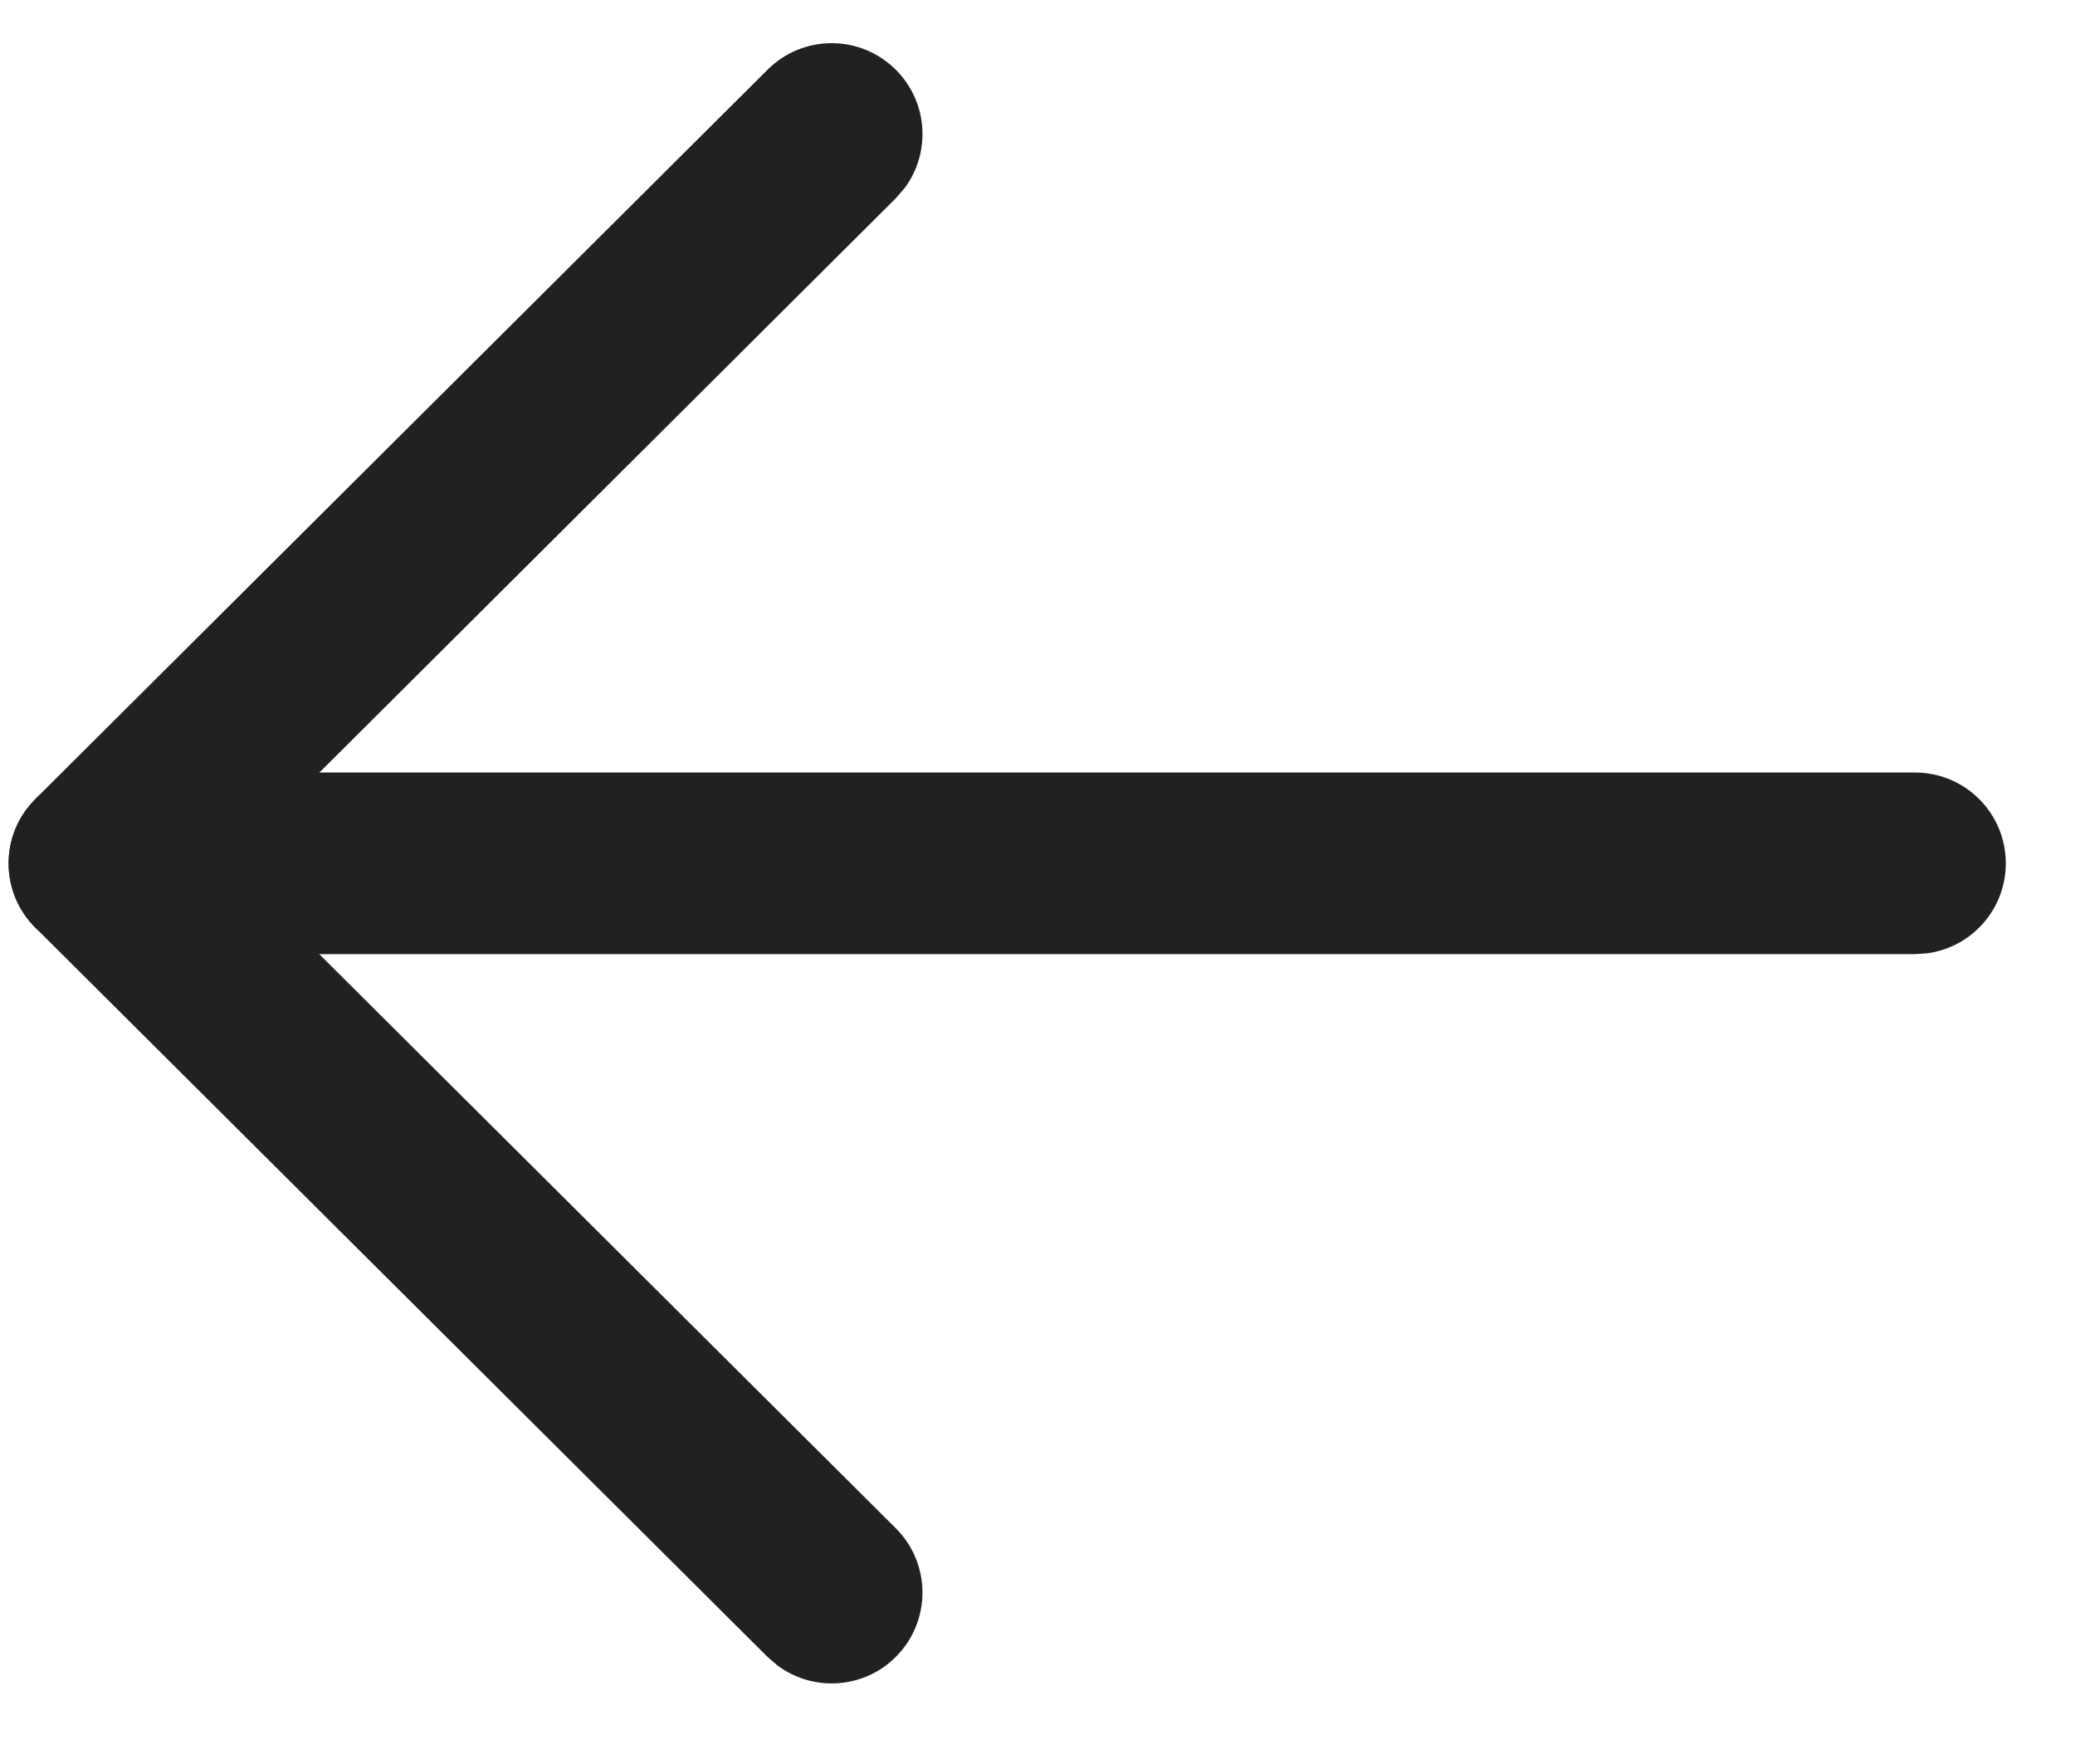
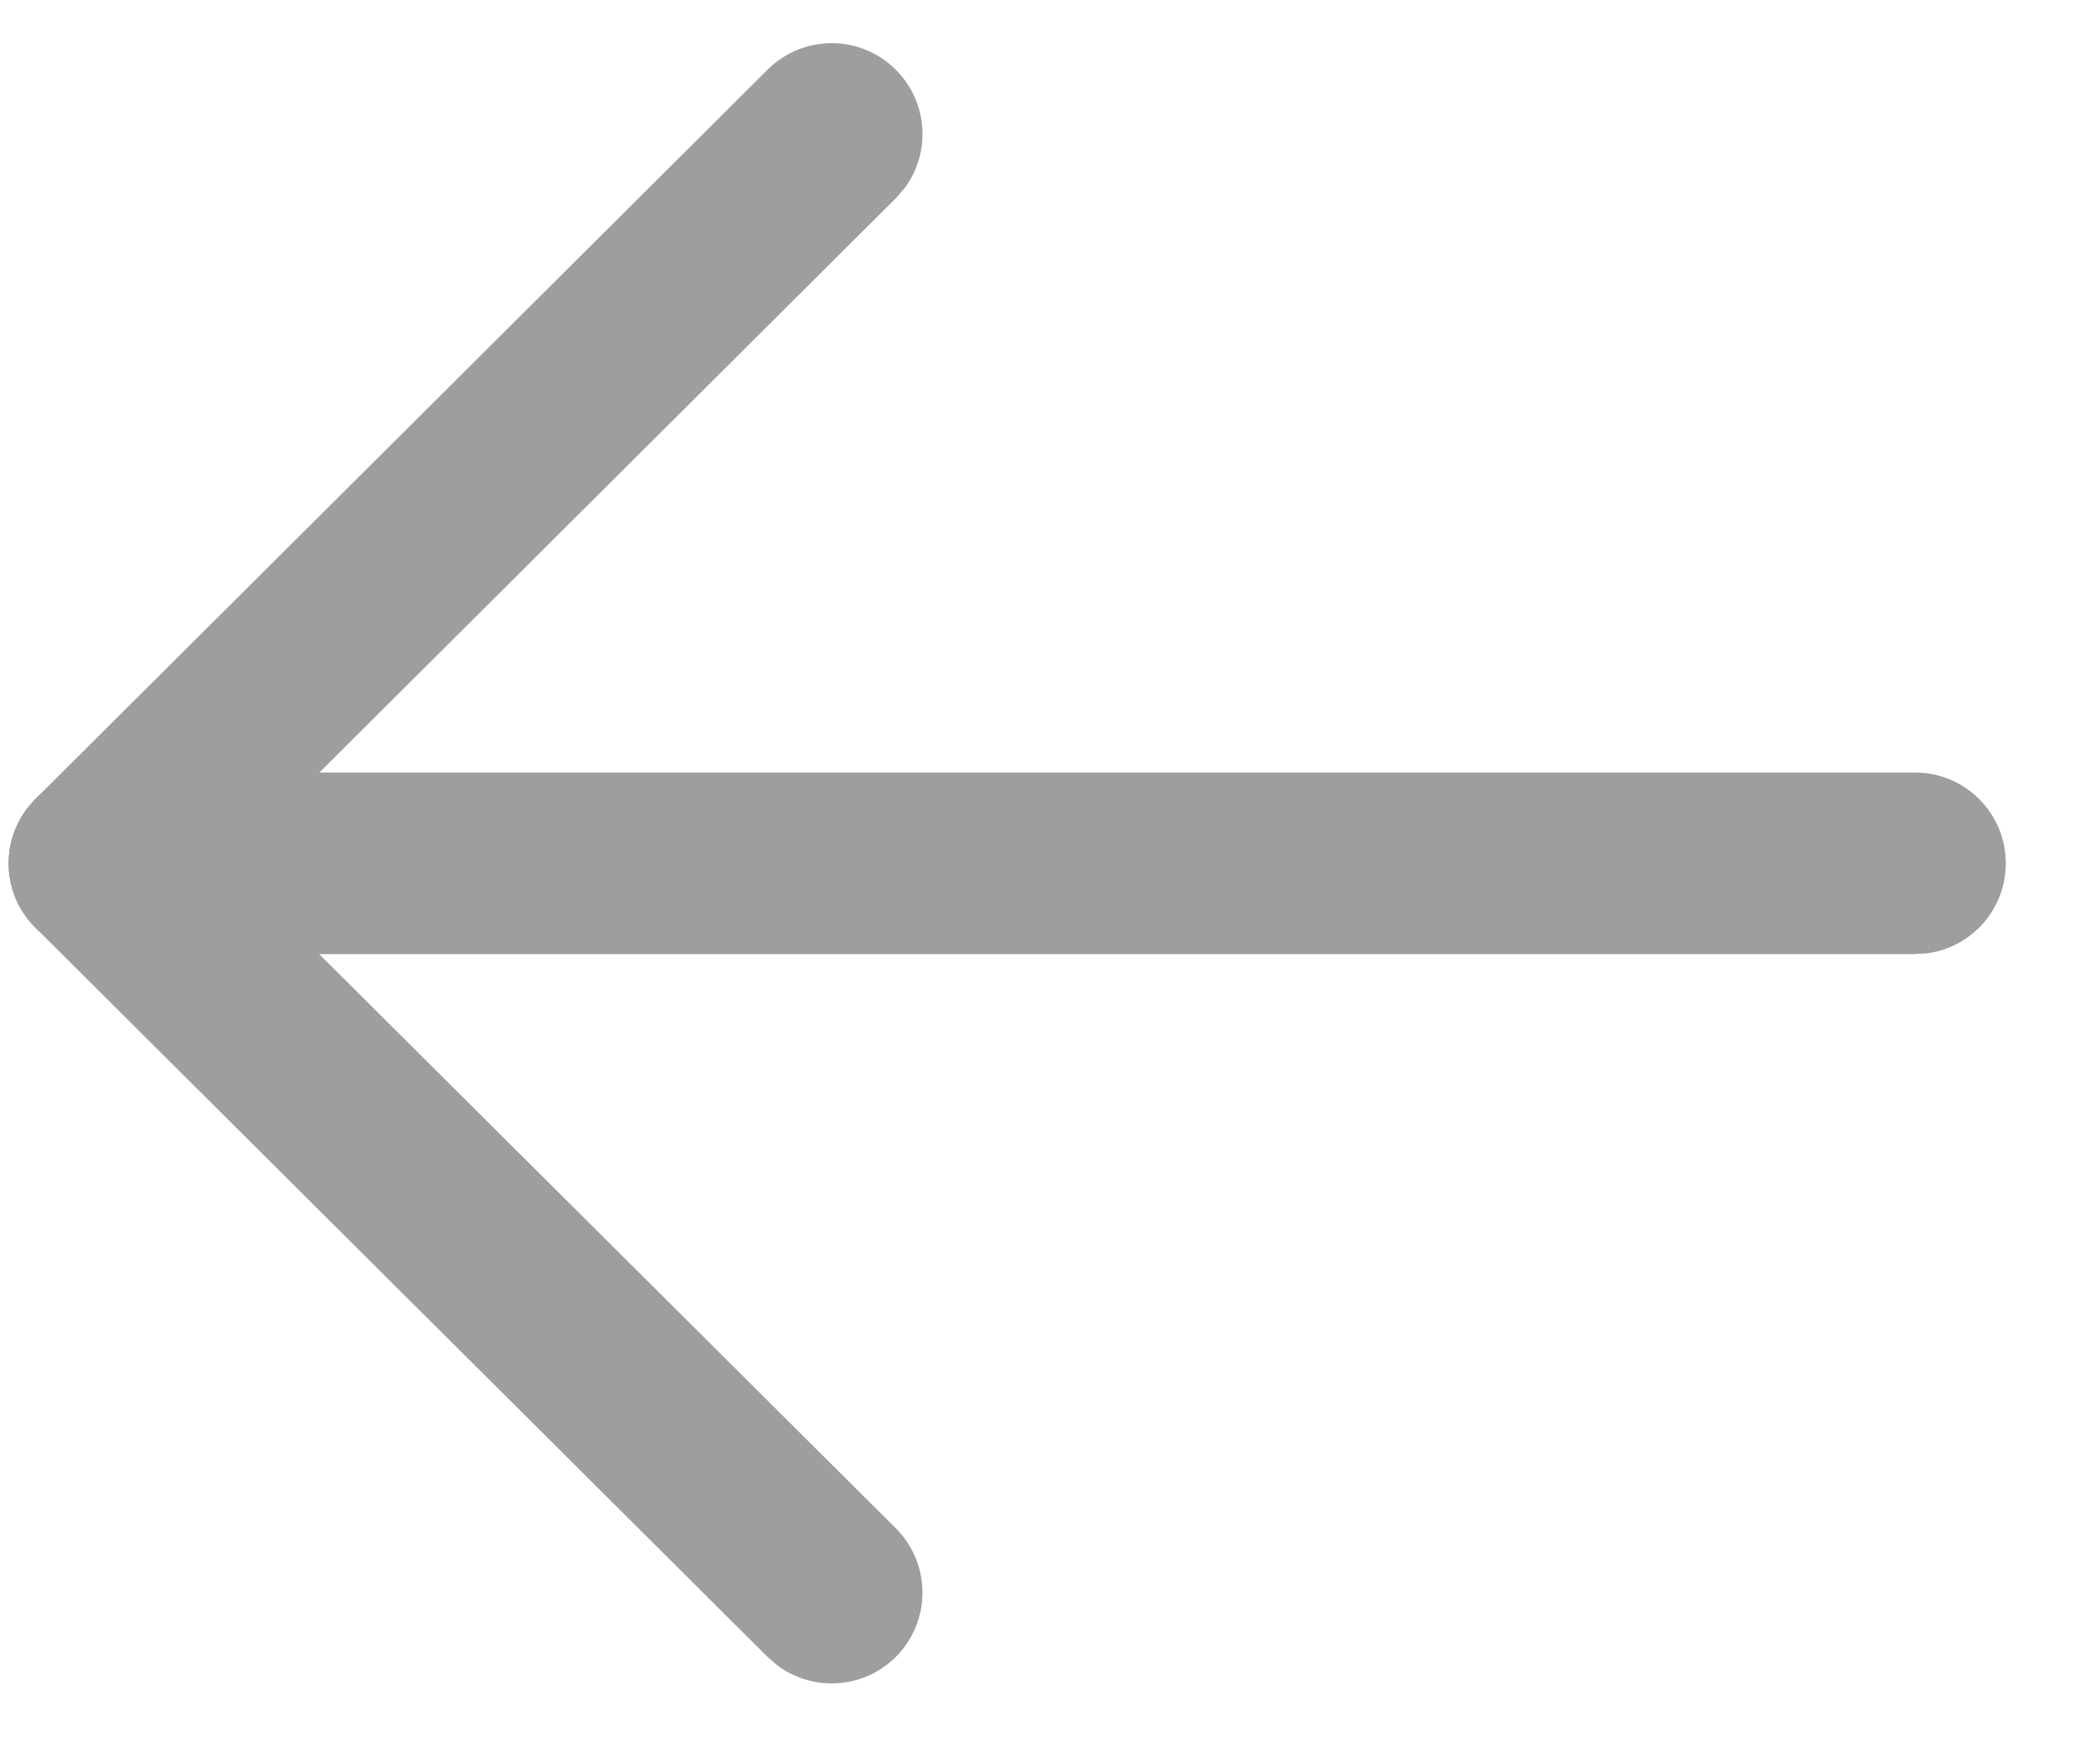
<svg xmlns="http://www.w3.org/2000/svg" width="20" height="17" viewBox="0 0 20 17" fill="none">
  <g id="Group">
-     <path id="Vector" d="M19.333 8.32C19.333 8.763 19.004 9.129 18.577 9.187L18.458 9.195L0.958 9.195C0.475 9.195 0.083 8.803 0.083 8.32C0.083 7.877 0.413 7.511 0.84 7.453L0.958 7.445L18.458 7.445C18.942 7.445 19.333 7.837 19.333 8.32Z" fill="#212121" />
-     <path id="Vector_2" d="M8.634 14.728C8.976 15.069 8.977 15.623 8.636 15.966C8.327 16.277 7.84 16.306 7.497 16.053L7.399 15.969L0.341 8.94C0.028 8.63 8.29697e-05 8.142 0.256 7.799L0.341 7.7L7.399 0.671C7.741 0.33 8.295 0.331 8.636 0.674C8.946 0.985 8.974 1.471 8.719 1.813L8.634 1.911L2.199 8.321L8.634 14.728Z" fill="#212121" />
+     <path id="Vector" d="M19.333 8.32C19.333 8.763 19.004 9.129 18.577 9.187L18.458 9.195L0.958 9.195C0.475 9.195 0.083 8.803 0.083 8.32C0.083 7.877 0.413 7.511 0.84 7.453L0.958 7.445L18.458 7.445C18.942 7.445 19.333 7.837 19.333 8.32Z" fill="#9E9E9E" />
+     <path id="Vector_2" d="M8.634 14.728C8.976 15.069 8.977 15.623 8.636 15.966C8.327 16.277 7.84 16.306 7.497 16.053L7.399 15.969L0.341 8.94C0.028 8.63 8.29697e-05 8.142 0.256 7.799L0.341 7.7L7.399 0.671C7.741 0.33 8.295 0.331 8.636 0.674C8.946 0.985 8.974 1.471 8.719 1.813L8.634 1.911L2.199 8.321L8.634 14.728Z" fill="#9E9E9E" />
  </g>
</svg>
